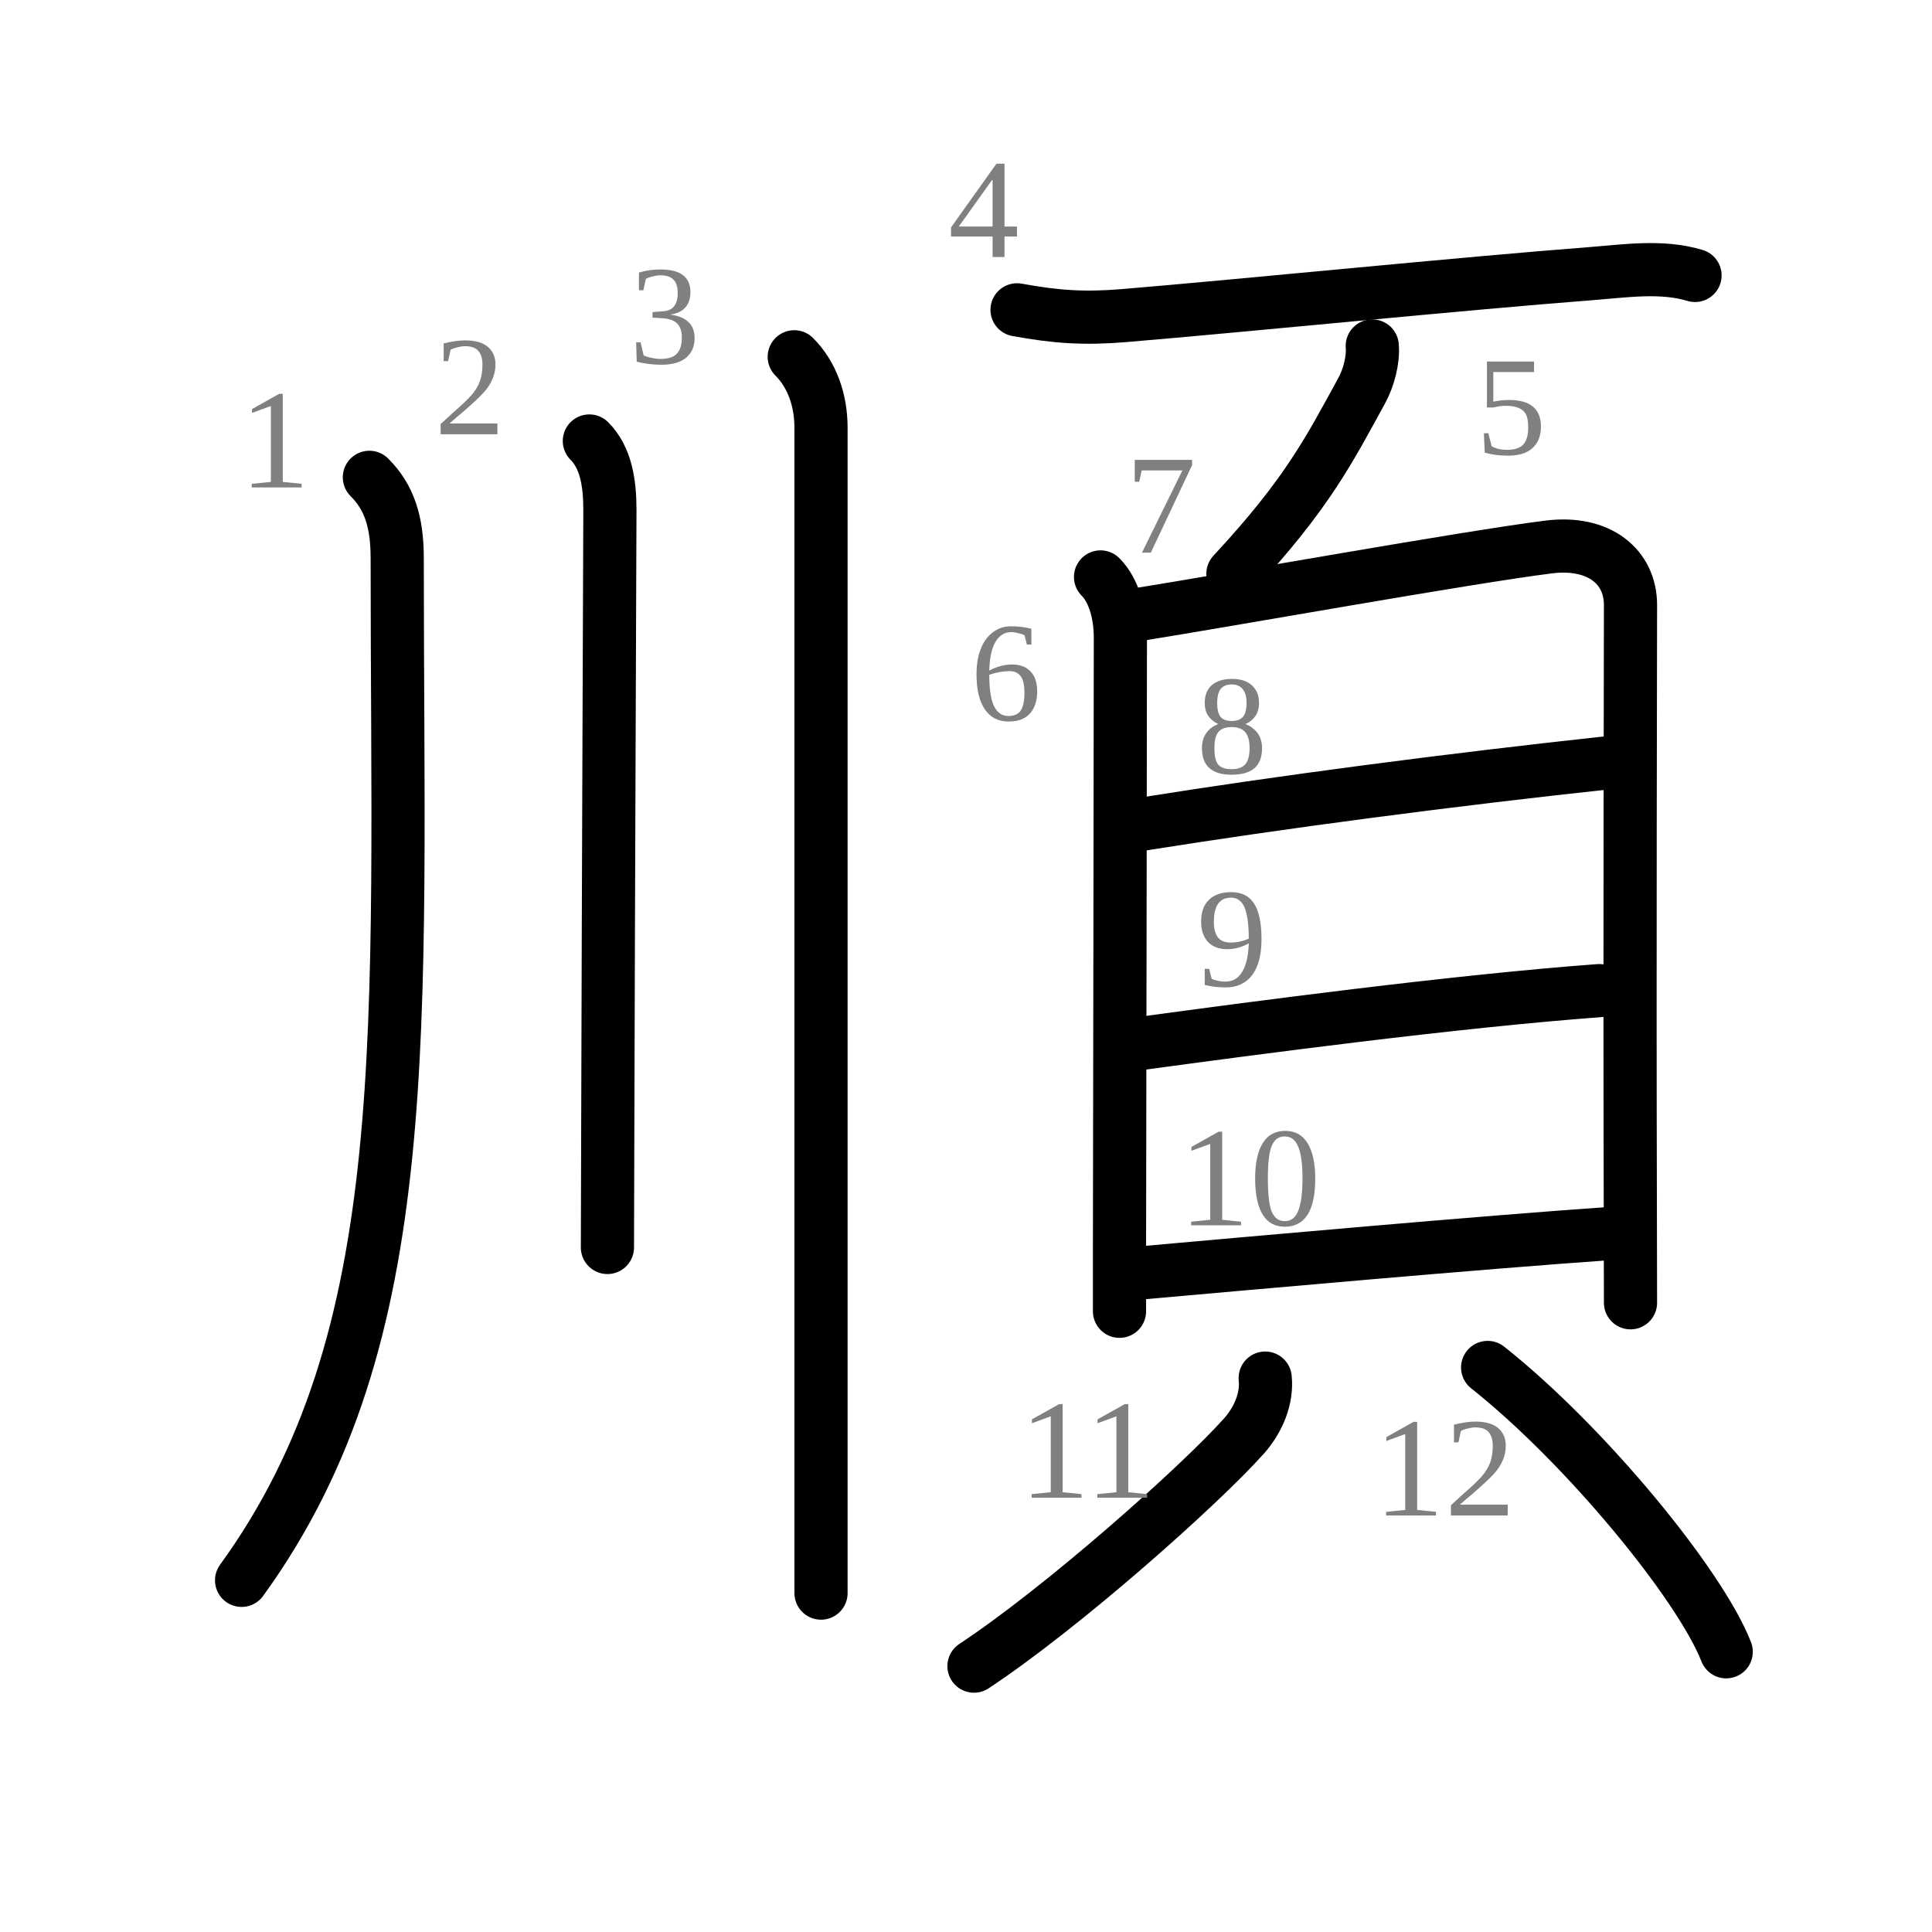
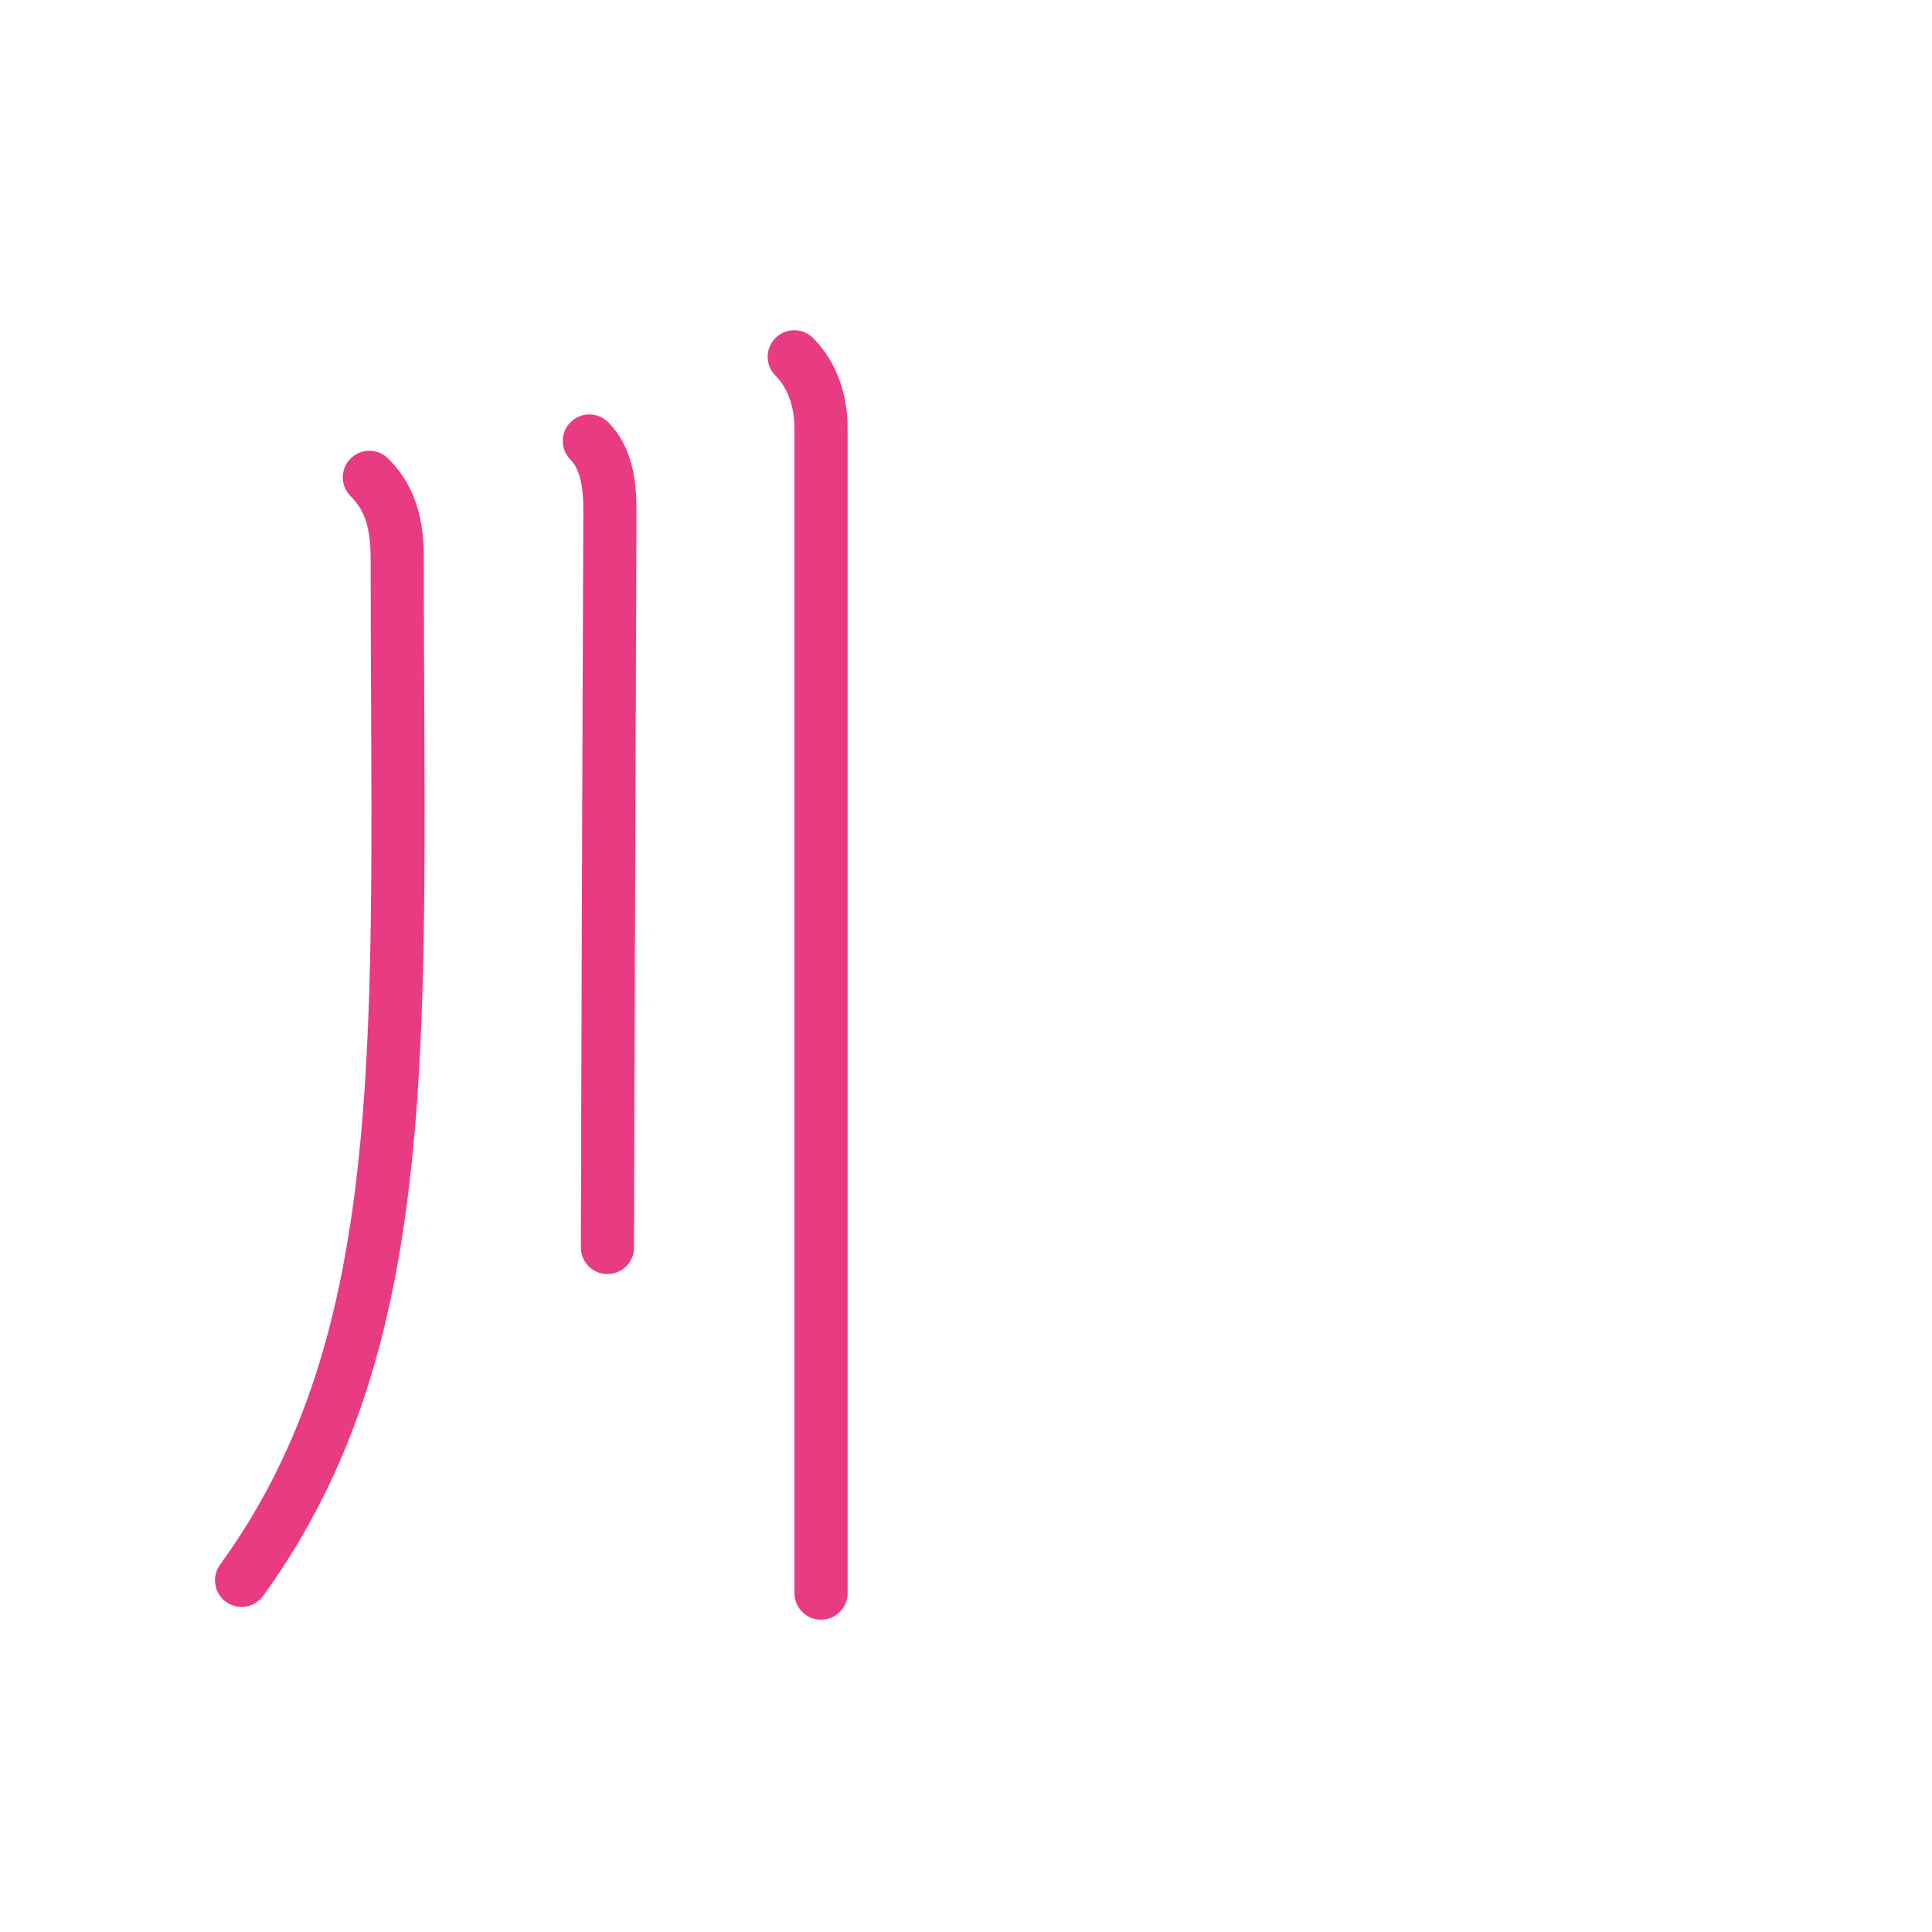
<svg xmlns="http://www.w3.org/2000/svg" xmlns:ns1="http://kanjivg.tagaini.net" width="109" height="109" viewBox="0 0 109 109">
+   <style>
+ 			path {
+ 				stroke: #E93B81;
+ 			}
+ 
+ 			path:not([id$=s1], [id$=s2], [id$=s3]) {
+ 				display: none;
+ 			}
+ 
+ 			g text {
+ 				display: none;
+ 			}
+ 		</style>
  <g id="kvg:StrokePaths_09806" style="fill:none;stroke:#000000;stroke-width:3;stroke-linecap:round;stroke-linejoin:round;">
    <g id="kvg:09806" ns1:element="順">
      <g id="kvg:09806-g1" ns1:element="川" ns1:variant="true" ns1:original="巛" ns1:position="left" ns1:radical="nelson">
        <path id="kvg:09806-s1" ns1:type="㇒" d="M20.84,26.93c1.12,1.12,1.57,2.5,1.57,4.56c0,26.64,1.21,43.89-8.78,57.67" />
        <path id="kvg:09806-s2" ns1:type="㇑" d="M33.25,24.88c0.94,0.94,1.16,2.37,1.16,3.9c0,0.56-0.09,22.62-0.12,34.59c-0.01,3.37-0.02,5.94-0.02,7.01" />
        <path id="kvg:09806-s3" ns1:type="㇑" d="M44.81,20.13c1.03,1.03,1.51,2.49,1.51,4c0,0.76,0,42.21,0,59.12c0,3.33,0,5.71,0,6.63" />
      </g>
      <g id="kvg:09806-g2" ns1:element="頁" ns1:position="right" ns1:radical="tradit">
        <path id="kvg:09806-s4" ns1:type="㇐" d="M57.38,17.48c2.18,0.4,3.78,0.51,5.98,0.33c6.96-0.58,19.3-1.83,26.39-2.37c1.91-0.15,4.01-0.47,5.88,0.1" />
        <path id="kvg:09806-s5" ns1:type="㇒" d="M77.42,19.52c0.07,0.78-0.21,1.82-0.59,2.51c-1.83,3.34-3.08,5.84-7.27,10.34" />
        <g id="kvg:09806-g3" ns1:element="貝">
          <g id="kvg:09806-g4" ns1:element="目" ns1:position="top">
            <path id="kvg:09806-s6" ns1:type="㇑" d="M62.09,32.55c0.74,0.74,1.12,2.05,1.12,3.42c0,6.53-0.04,25.45-0.05,34.4c0,1.53,0,2.77,0,3.61" />
            <path id="kvg:09806-s7" ns1:type="㇕a" d="M64.22,34.67c5.13-0.82,18.55-3.23,23.15-3.81c2.88-0.36,4.62,1.14,4.62,3.27c0,2.62-0.05,19.46-0.01,34.12c0,1.82,0.01,3.58,0.01,5.25" />
            <path id="kvg:09806-s8" ns1:type="㇐a" d="M64.43,46.5c7.82-1.25,17.32-2.5,26.51-3.49" />
            <path id="kvg:09806-s9" ns1:type="㇐a" d="M64.14,58.9C70.75,58,82,56.5,90.22,55.89" />
            <path id="kvg:09806-s10" ns1:type="㇐a" d="M64.55,71.8c6.2-0.55,18.84-1.69,26.33-2.21" />
          </g>
          <g id="kvg:09806-g5" ns1:position="bottom">
            <path id="kvg:09806-s11" ns1:type="㇒" d="M71.38,77.75c0.12,1.12-0.37,2.34-1.2,3.27c-2.5,2.8-10.22,9.67-15.23,12.98" />
            <path id="kvg:09806-s12" ns1:type="㇔" d="M83.93,77.15c5.49,4.35,11.97,12.23,13.46,16.04" />
          </g>
        </g>
      </g>
    </g>
  </g>
  <g id="kvg:StrokeNumbers_09806" style="font-size:8;fill:#808080">
    <text transform="matrix(1 0 0 1 13.50 27.50)">1</text>
    <text transform="matrix(1 0 0 1 24.50 24.50)">2</text>
    <text transform="matrix(1 0 0 1 35.50 20.50)">3</text>
    <text transform="matrix(1 0 0 1 53.50 14.50)">4</text>
    <text transform="matrix(1 0 0 1 83.25 25.63)">5</text>
    <text transform="matrix(1 0 0 1 54.75 40.63)">6</text>
    <text transform="matrix(1 0 0 1 63.49 31.18)">7</text>
    <text transform="matrix(1 0 0 1 67.50 43.63)">8</text>
    <text transform="matrix(1 0 0 1 67.50 55.63)">9</text>
    <text transform="matrix(1 0 0 1 66.50 69.13)">10</text>
    <text transform="matrix(1 0 0 1 57.50 84.50)">11</text>
    <text transform="matrix(1 0 0 1 77.50 85.50)">12</text>
  </g>
</svg>
